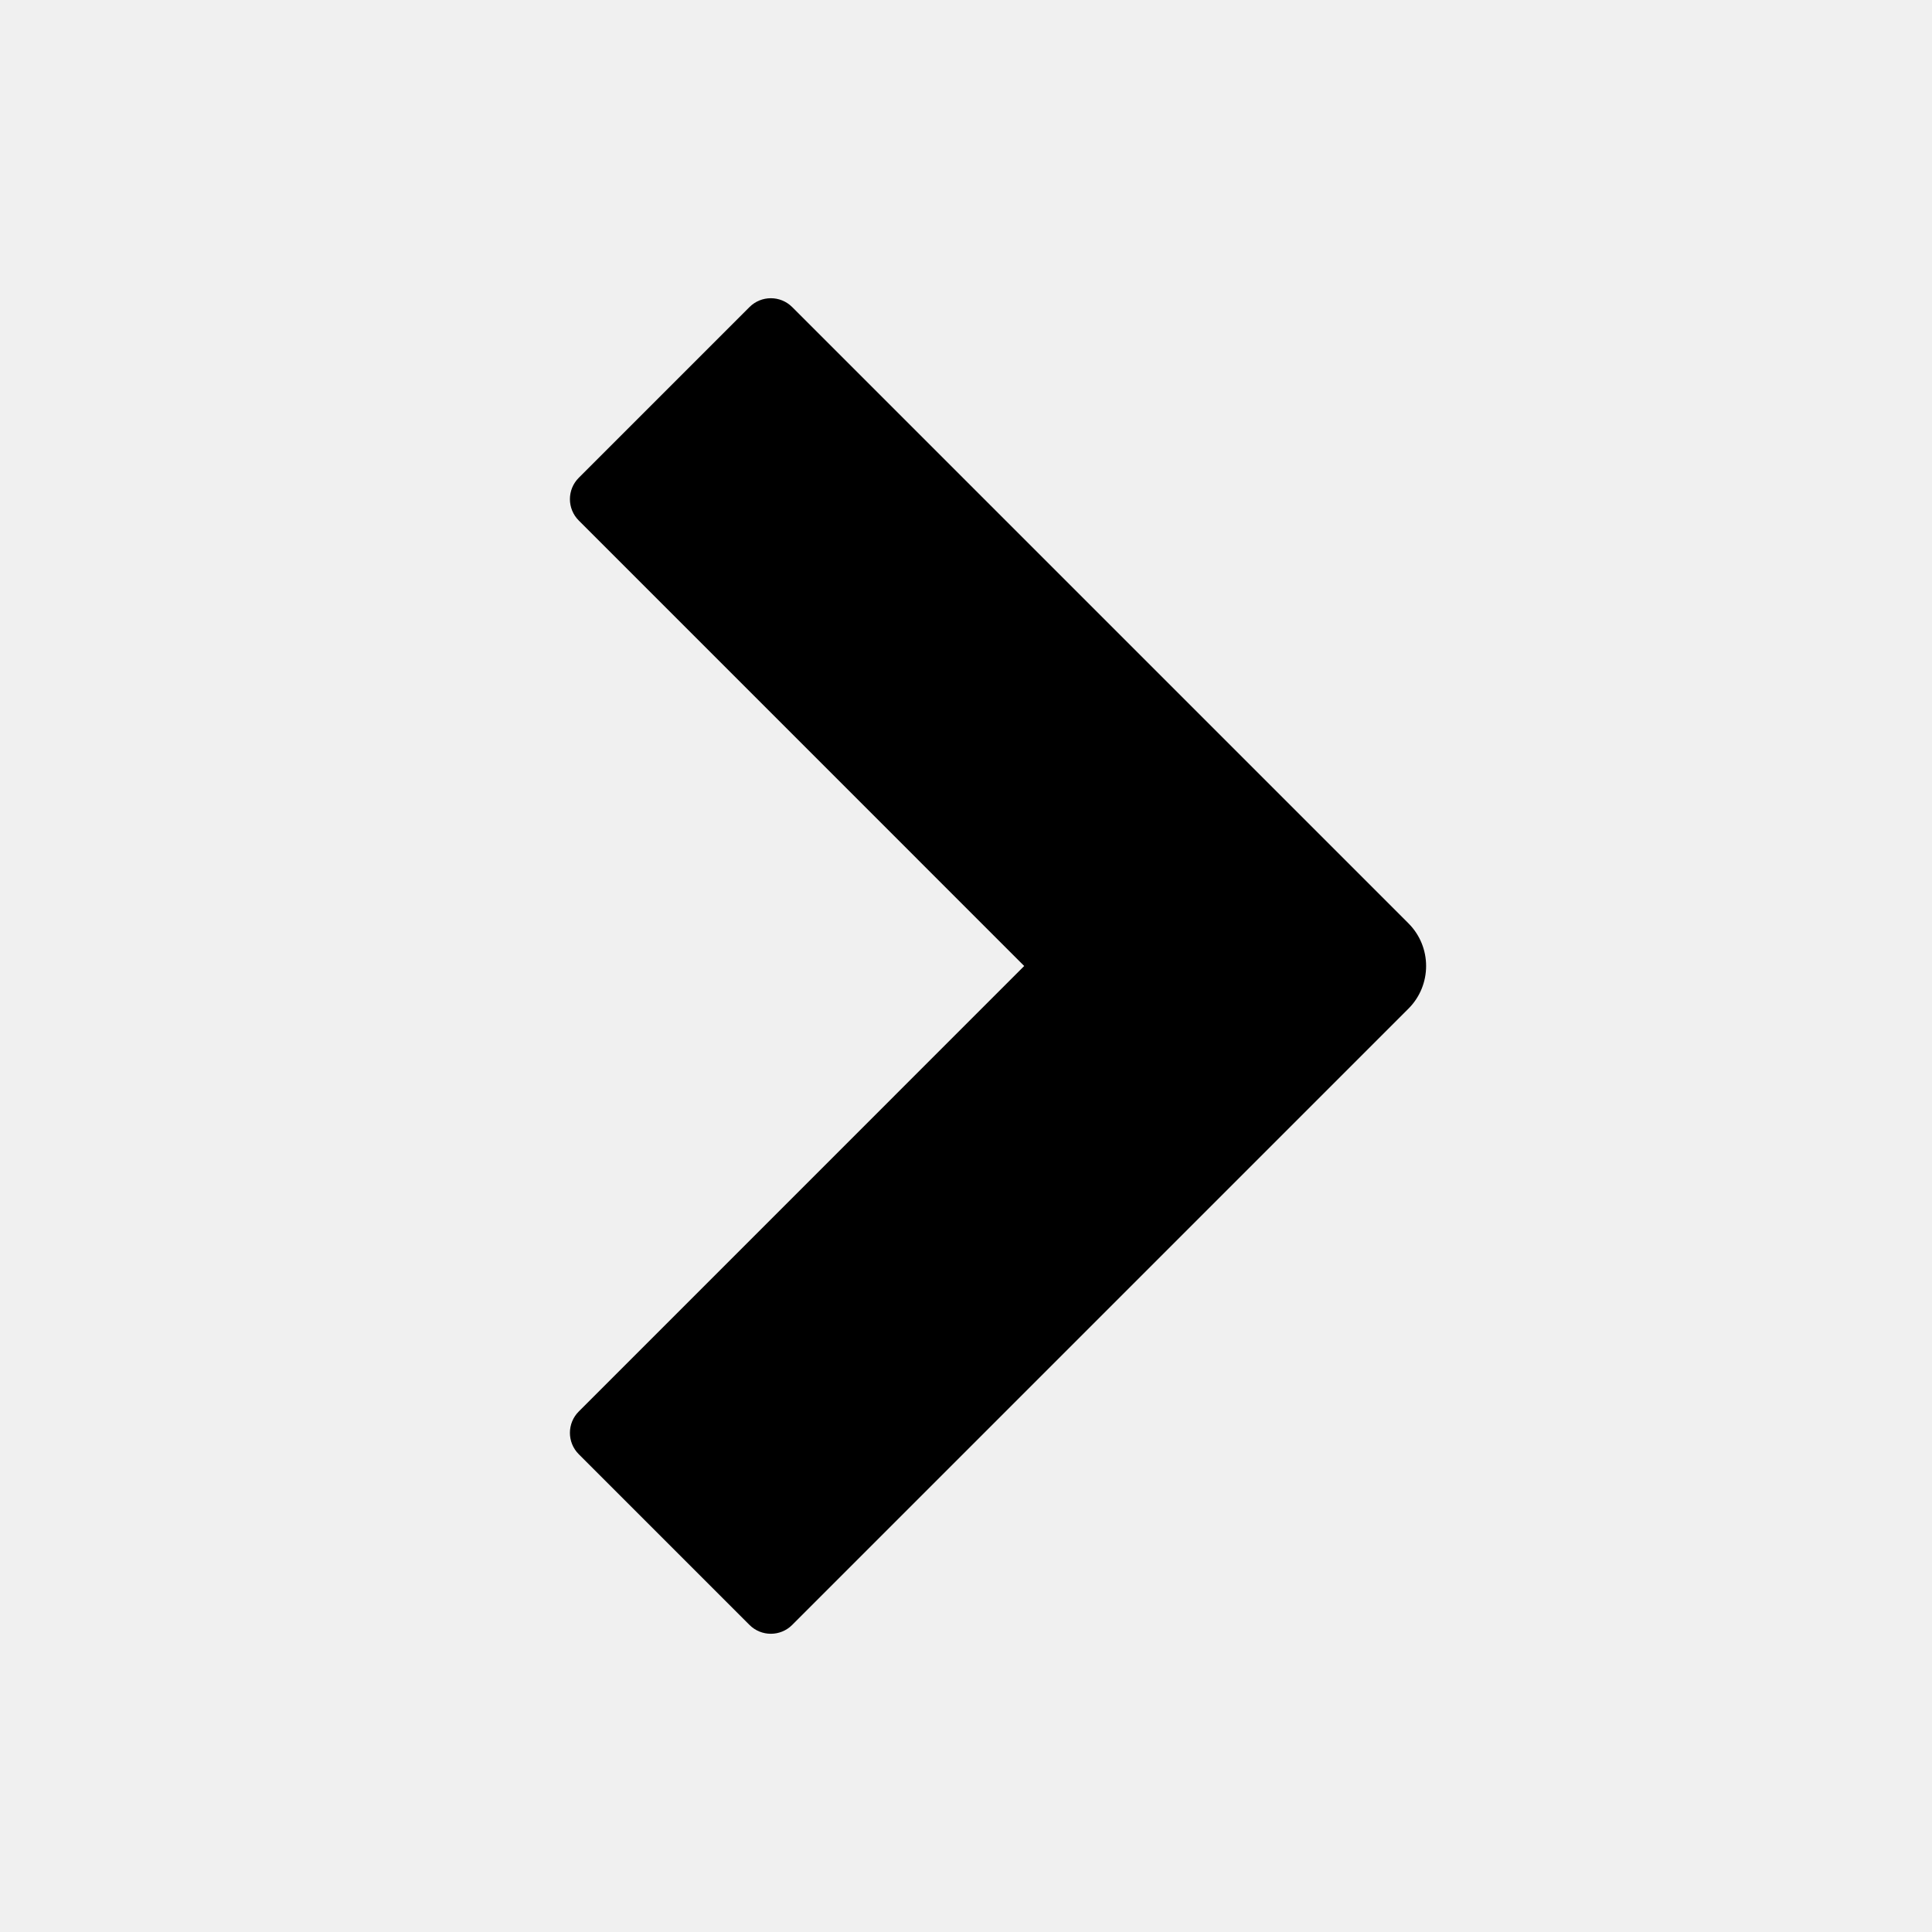
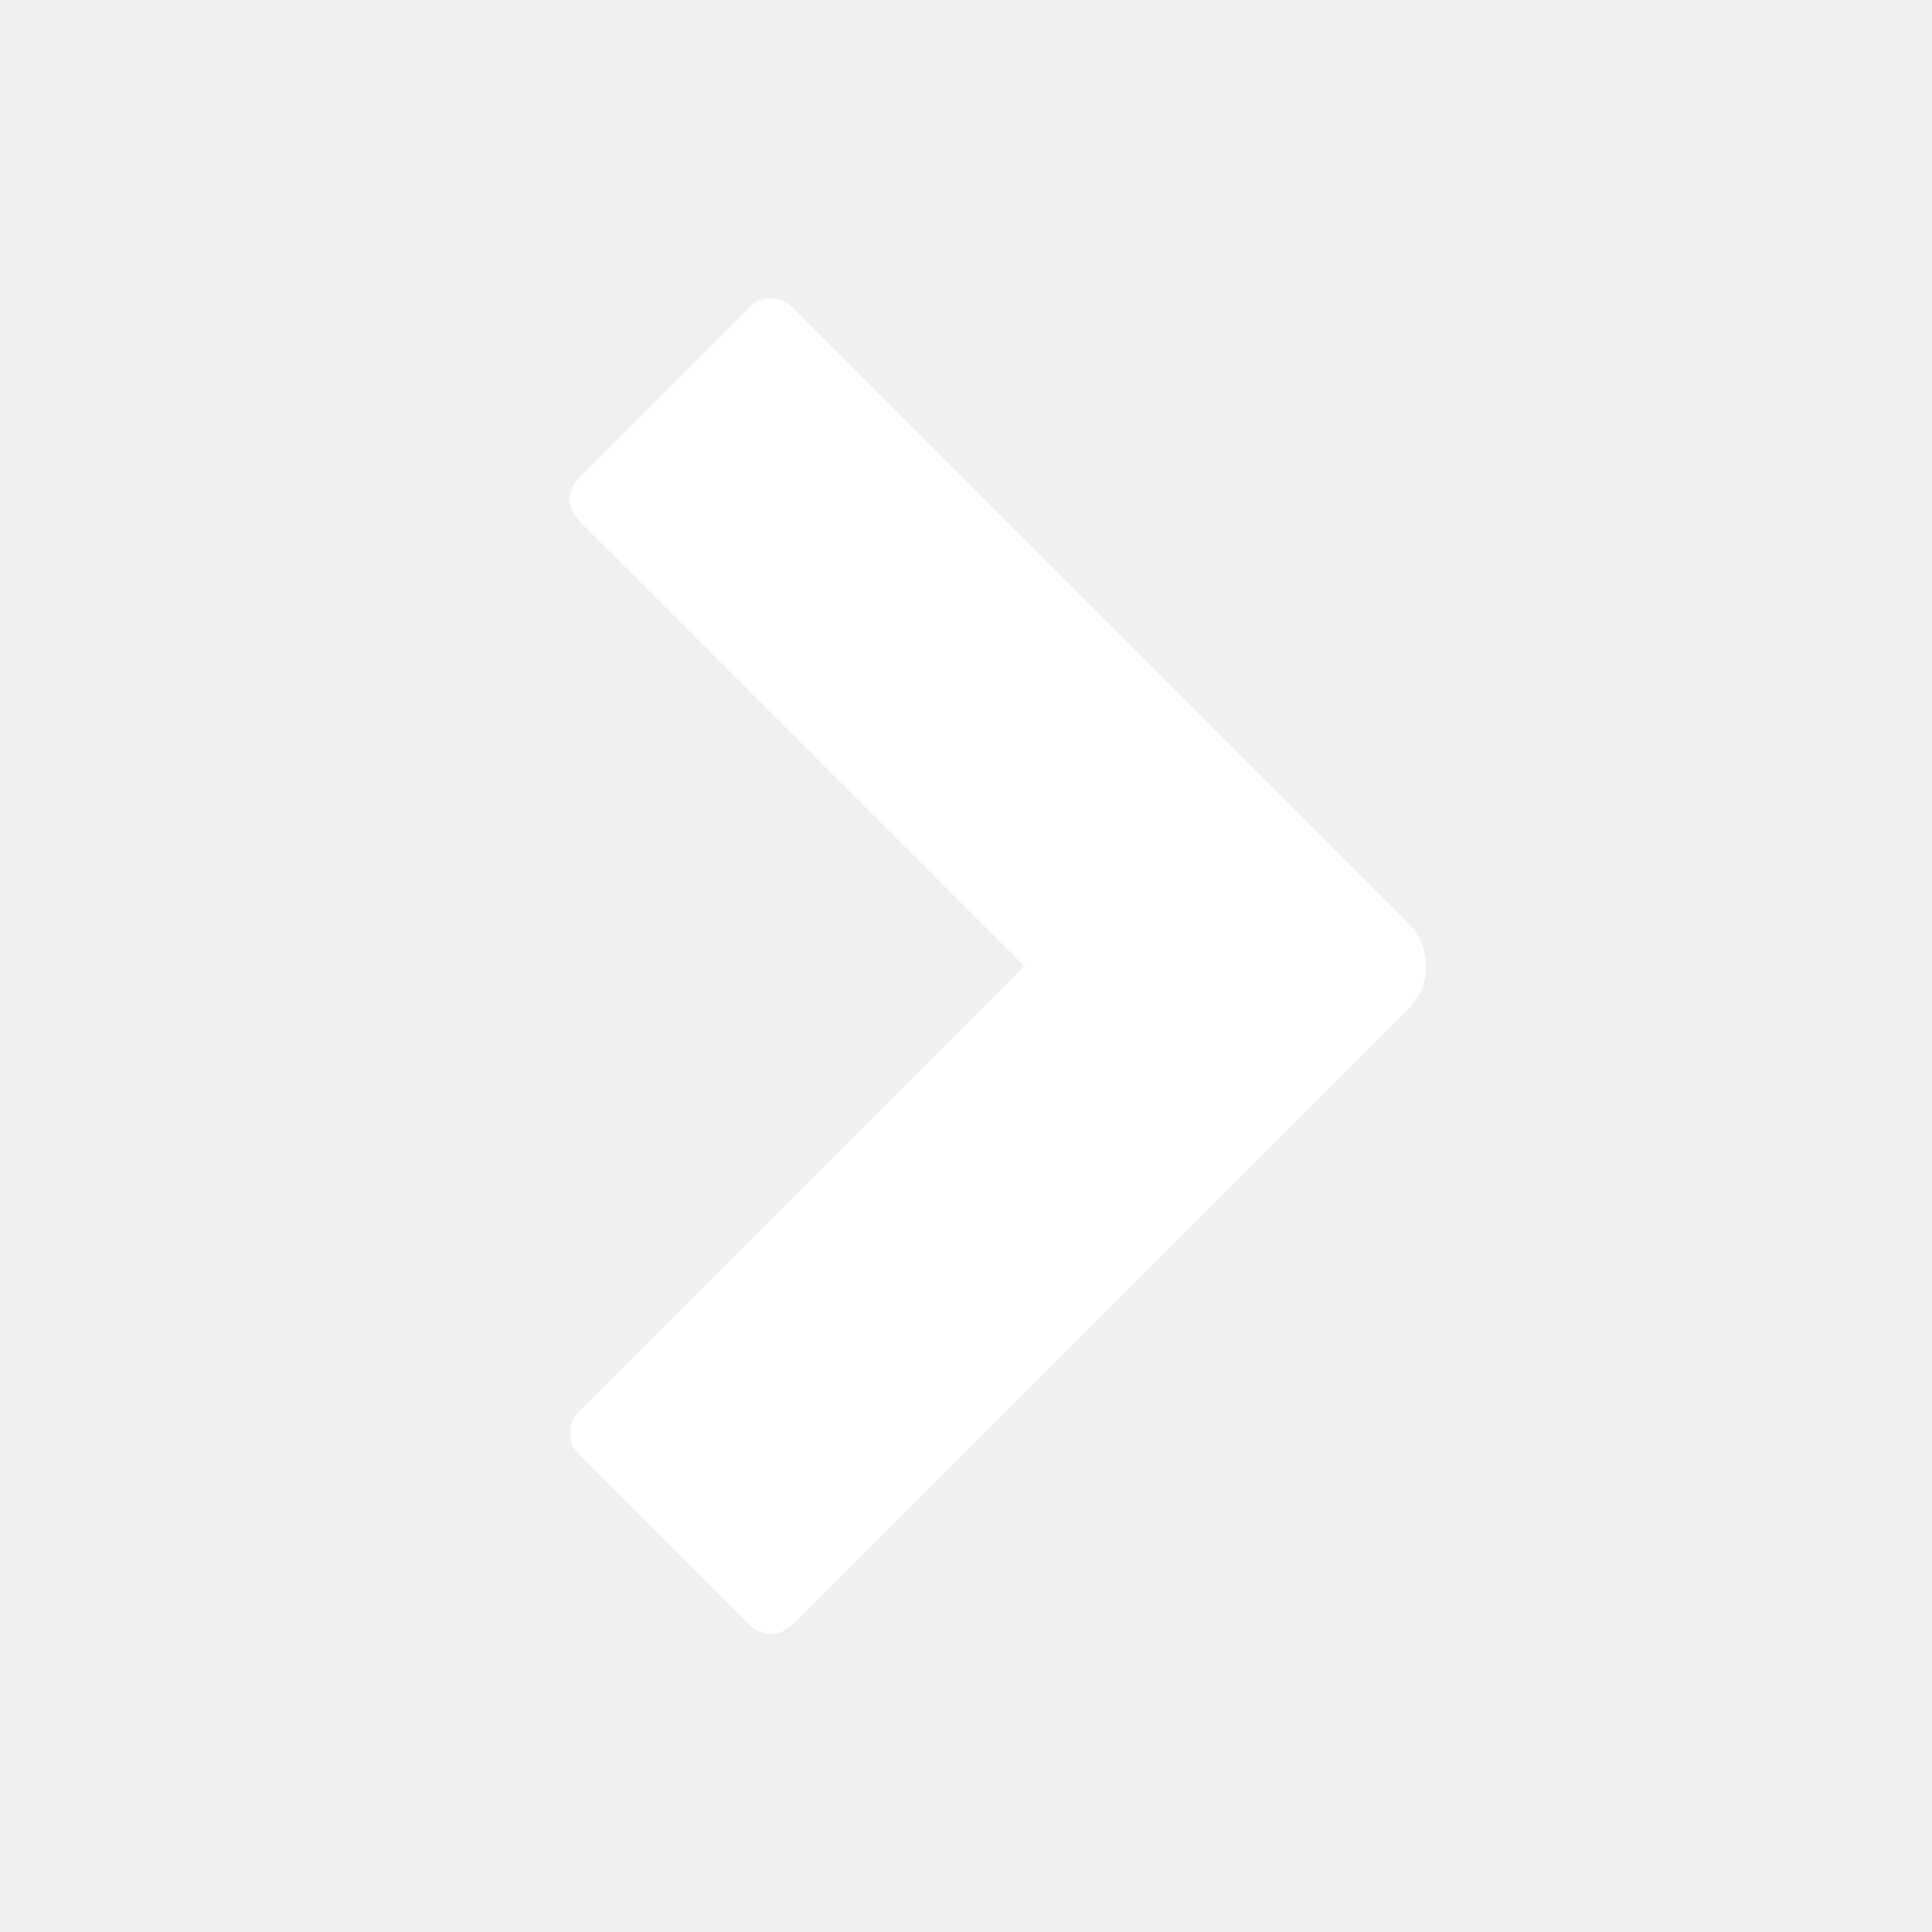
<svg xmlns="http://www.w3.org/2000/svg" viewBox="0 0 32 32">
-   <path d="M23.328 16.707L13.121 26.914a.5.5 0 01-.707 0l-2.828-2.828a.5.5 0 010-.707L16.964 16 9.586 8.621a.5.5 0 010-.707l2.828-2.828a.5.5 0 01.707 0l10.207 10.207a1 1 0 010 1.414z">
-     </path>
+   <path fill="#ffffff" d="M23.328 16.707L13.121 26.914a.5.5 0 01-.707 0l-2.828-2.828a.5.5 0 010-.707L16.964 16 9.586 8.621a.5.5 0 010-.707l2.828-2.828a.5.5 0 01.707 0l10.207 10.207a1 1 0 010 1.414z"> </path>
</svg>
